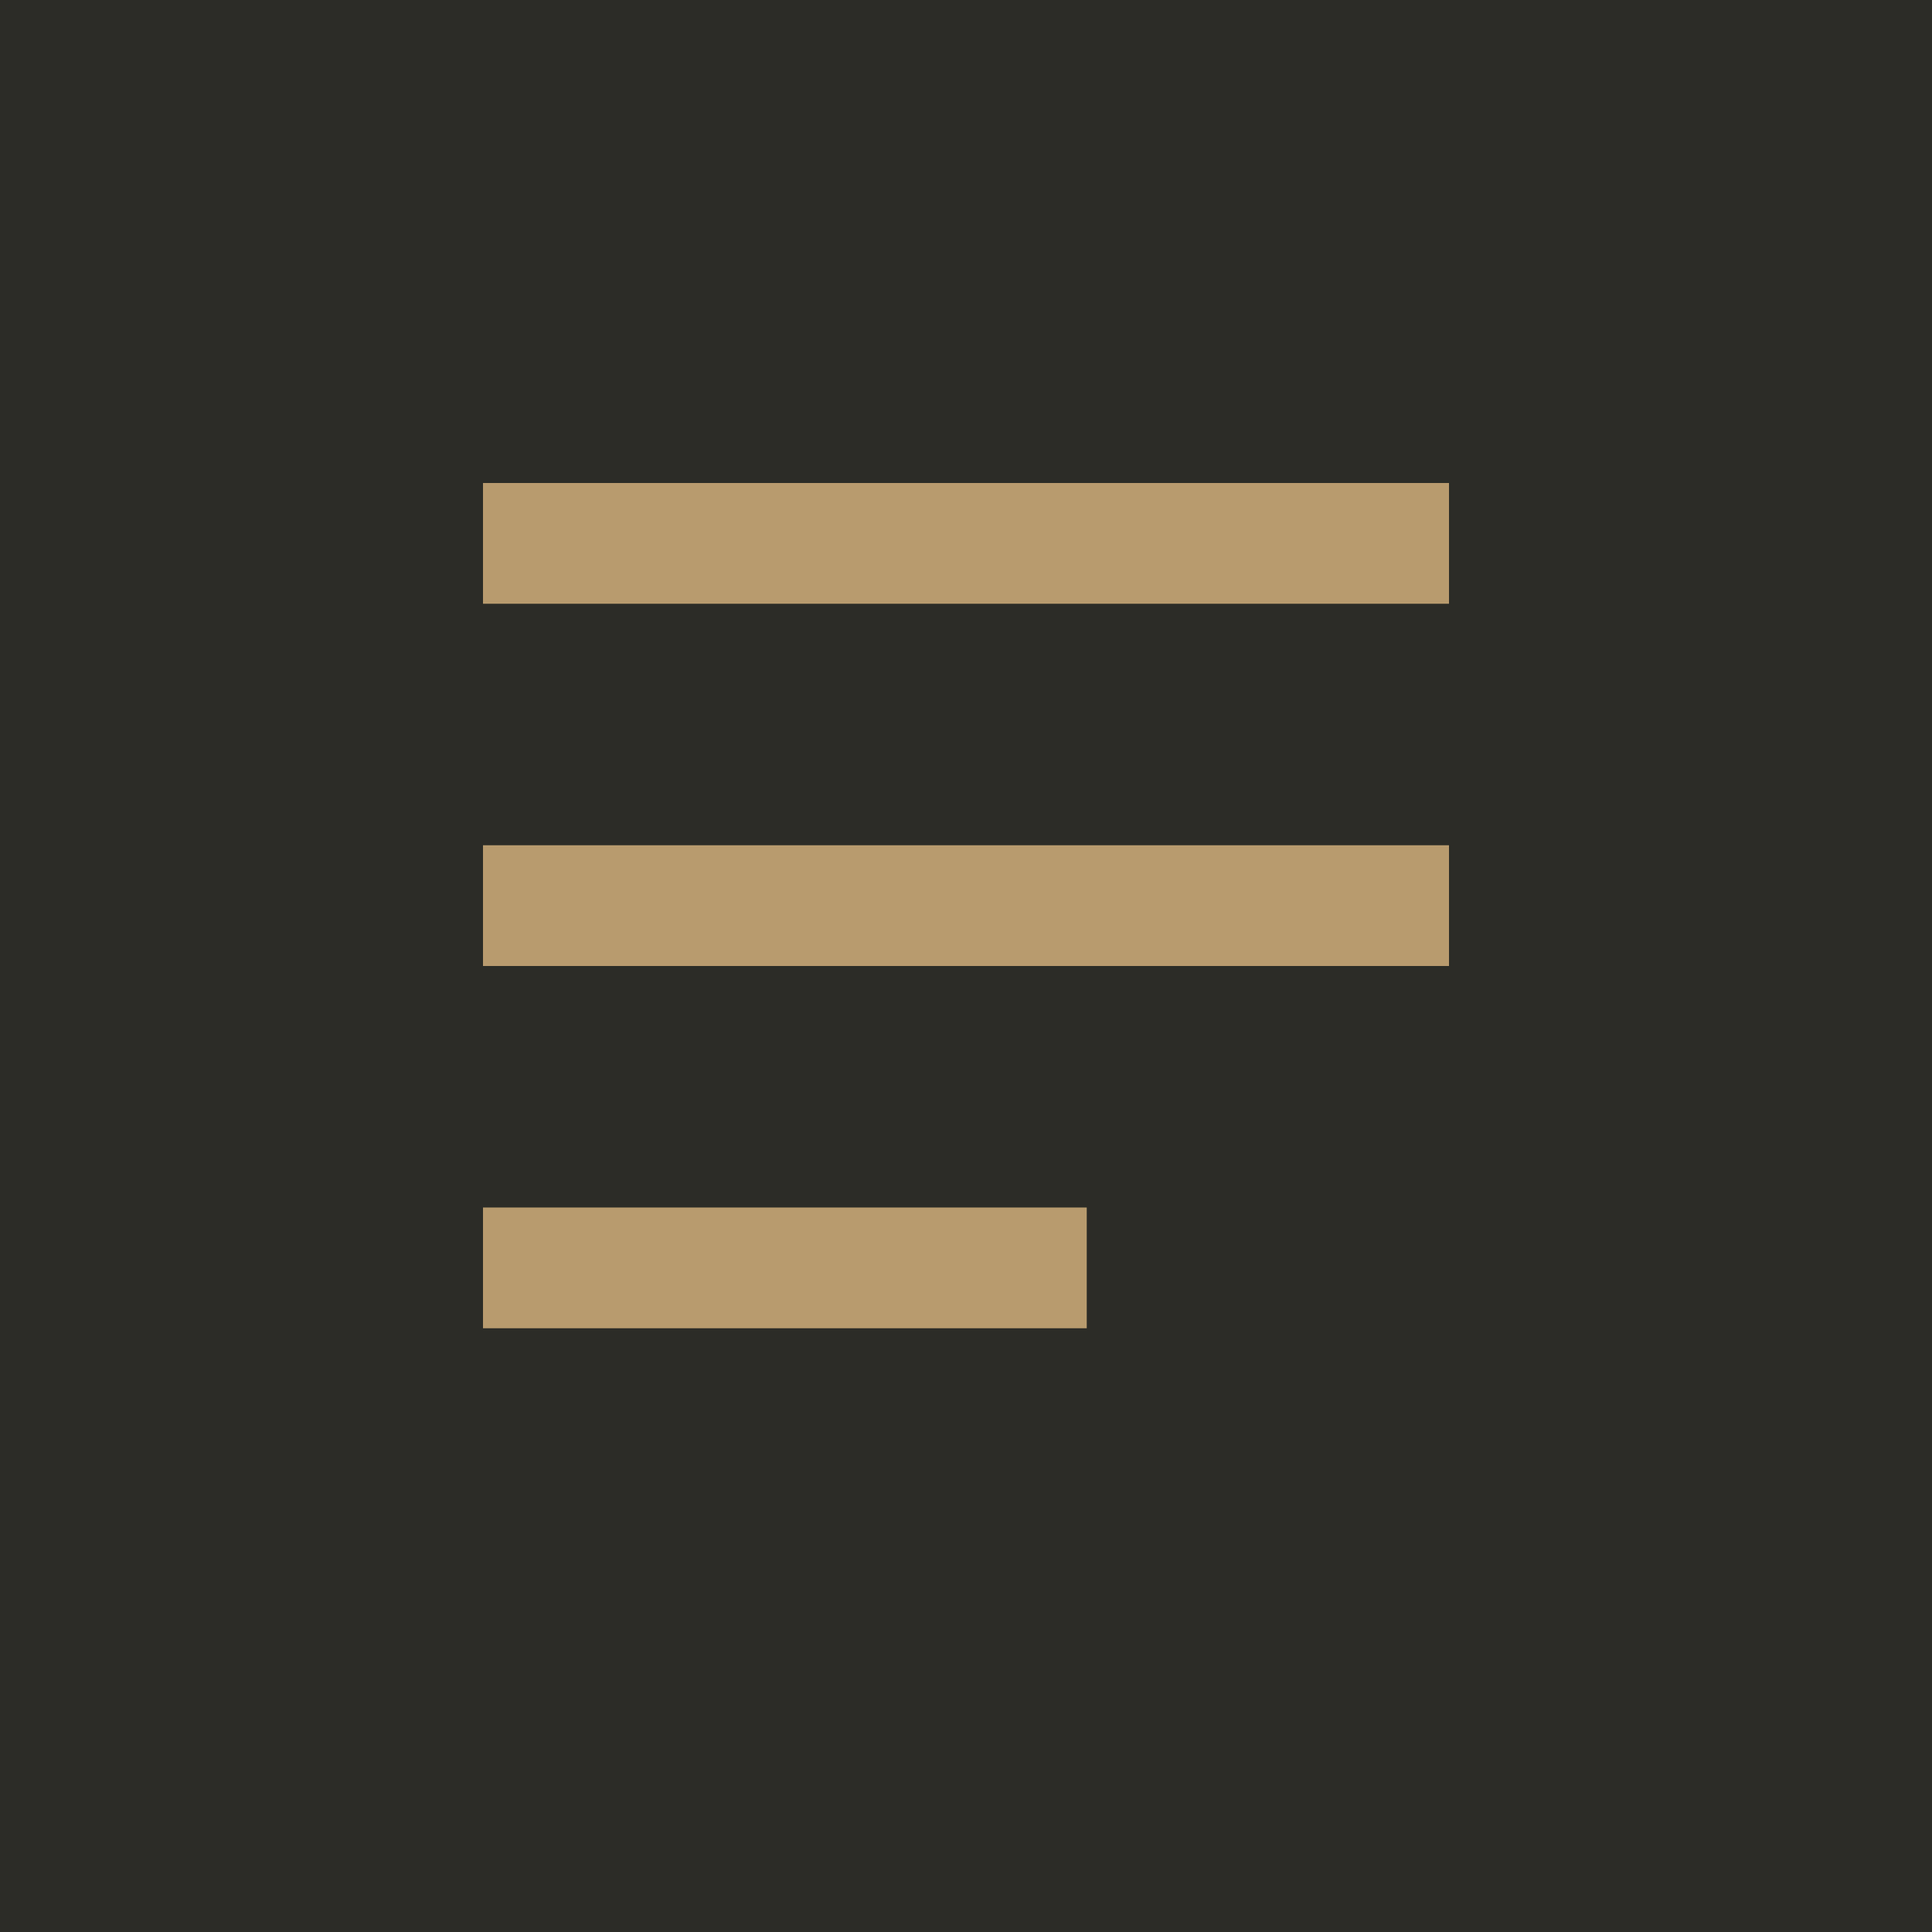
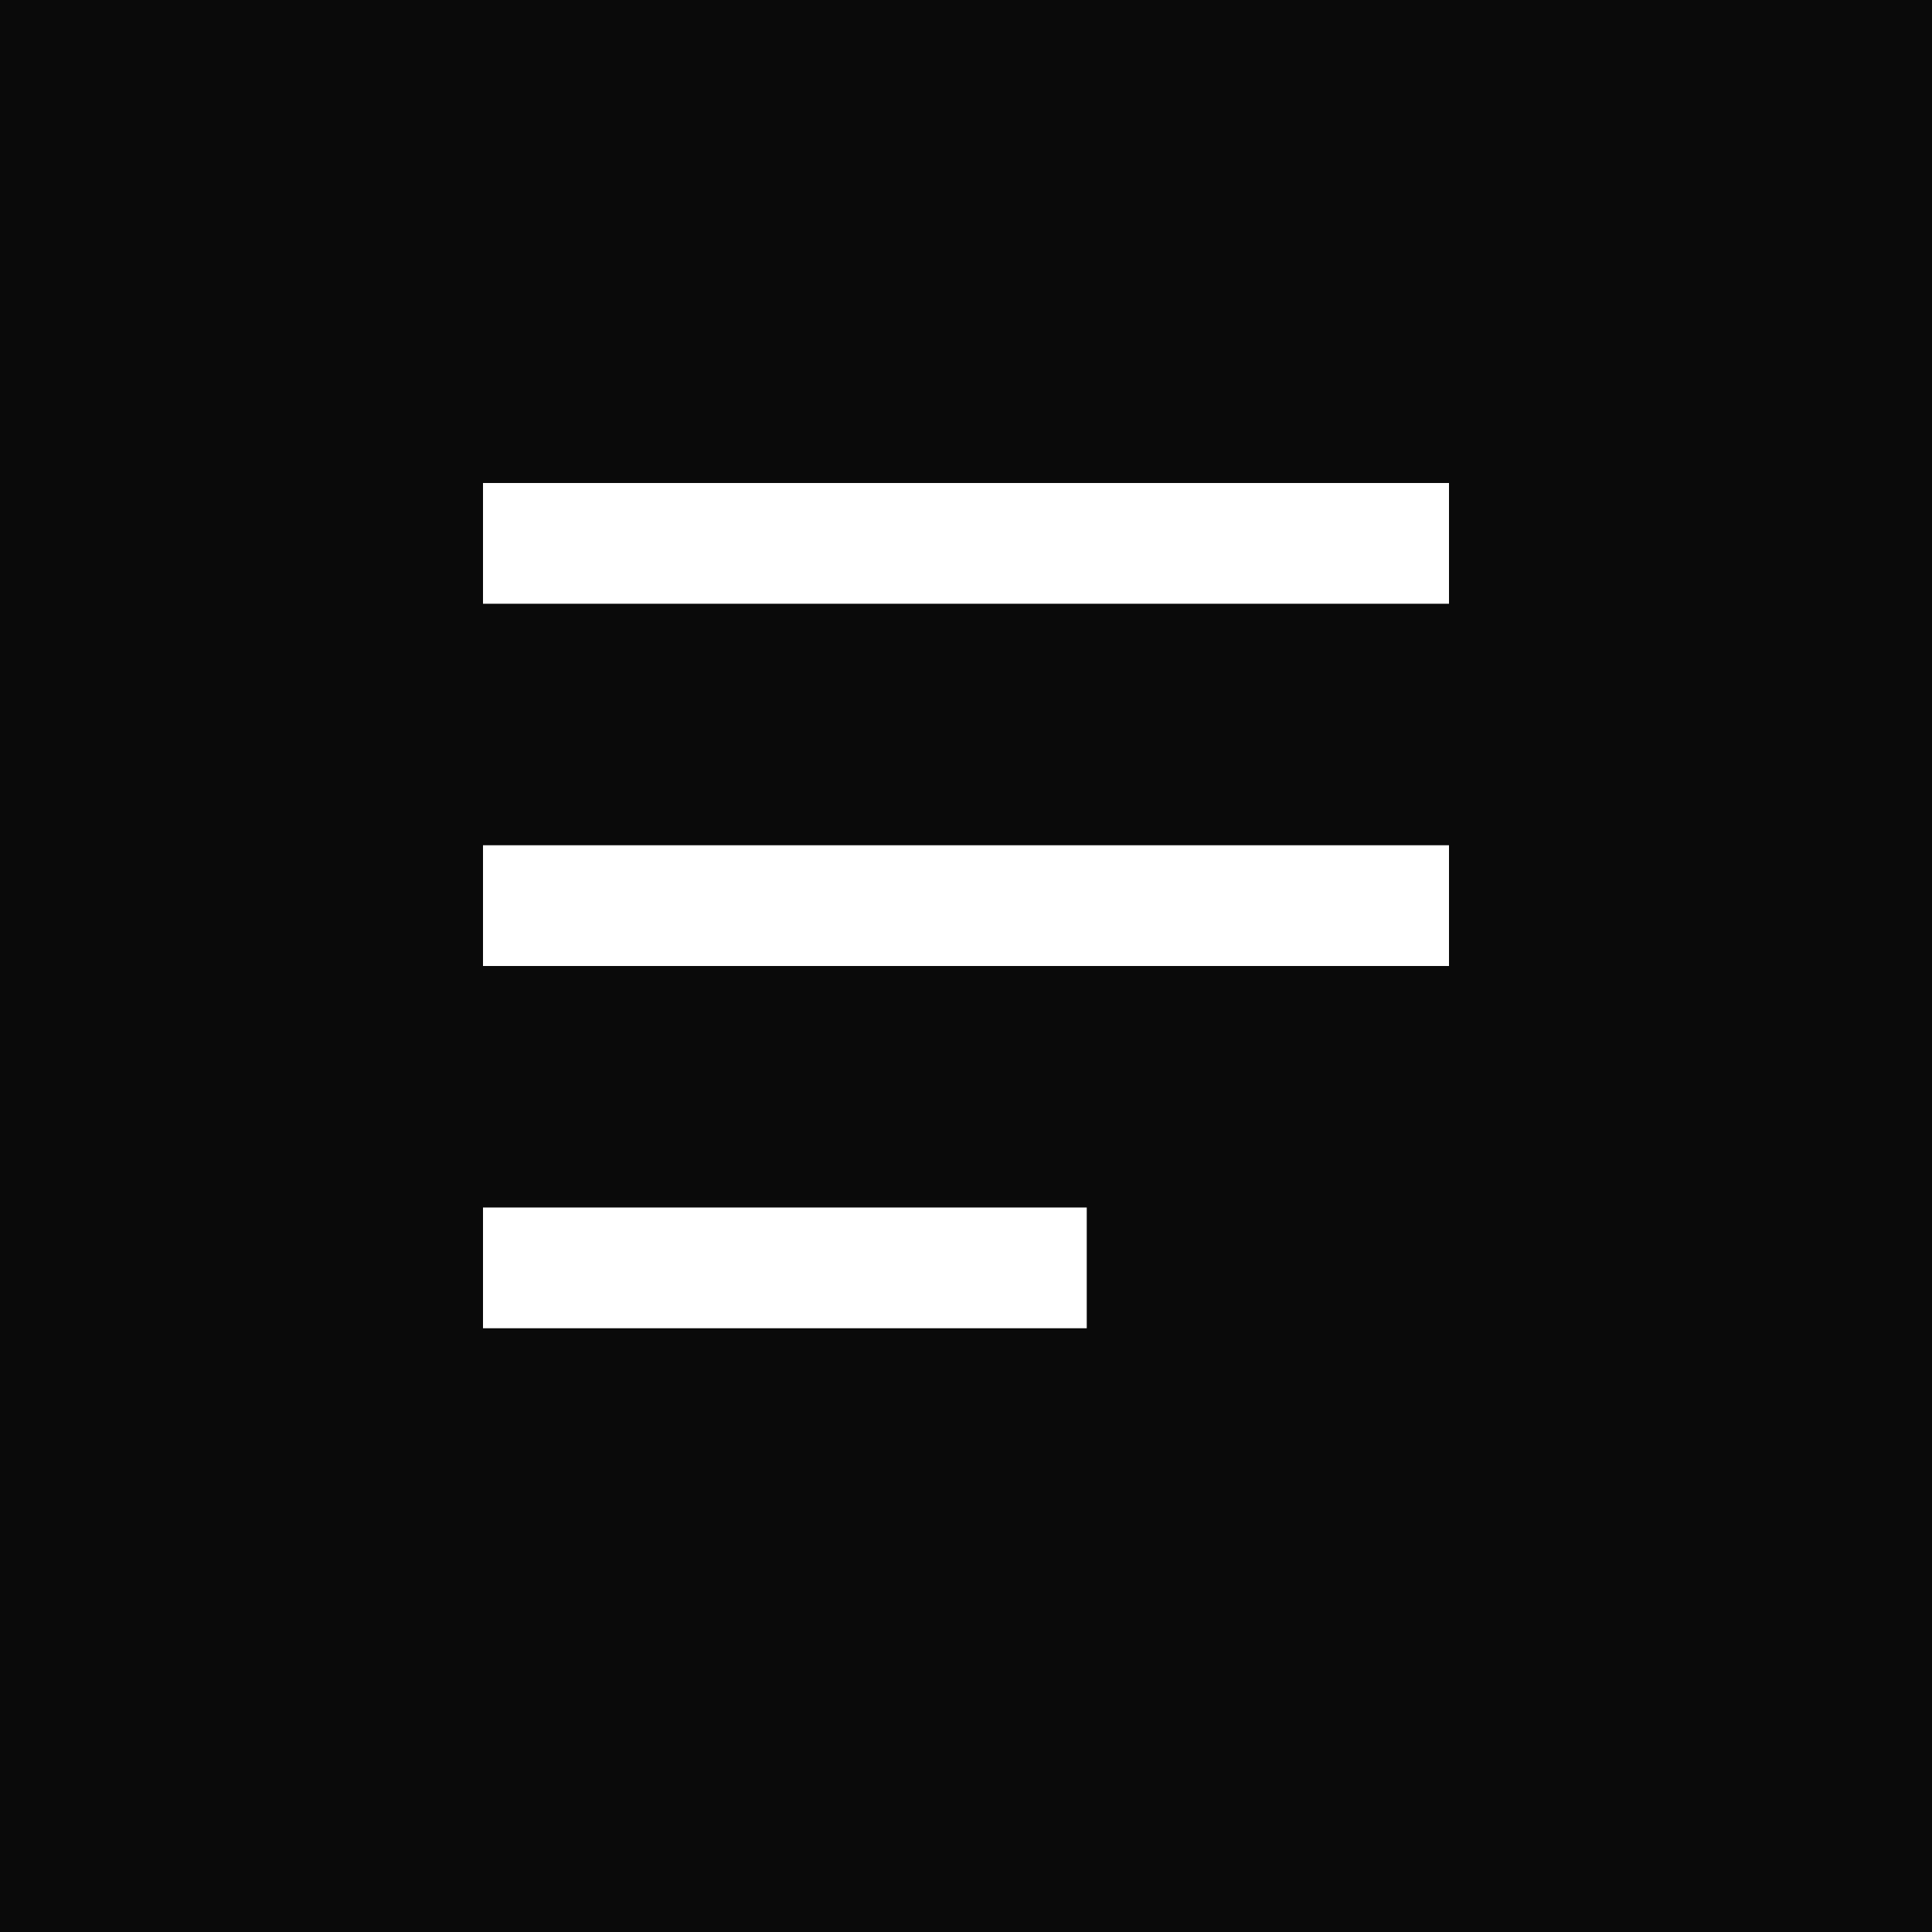
<svg xmlns="http://www.w3.org/2000/svg" viewBox="0 0 32 32" fill="none">
-   <rect width="32" height="32" fill="#2C2C27" />
-   <path d="M8 8h16v2H8V8zm0 6h16v2H8v-2zm0 6h10v2H8v-2z" fill="#B89B6E" />
+   <rect width="32" height="32" fill="#0a0a0a" />
+   <path d="M8 8h16v2H8V8zm0 6h16v2H8v-2zm0 6h10v2H8v-2z" fill="#ffffff" />
</svg>
